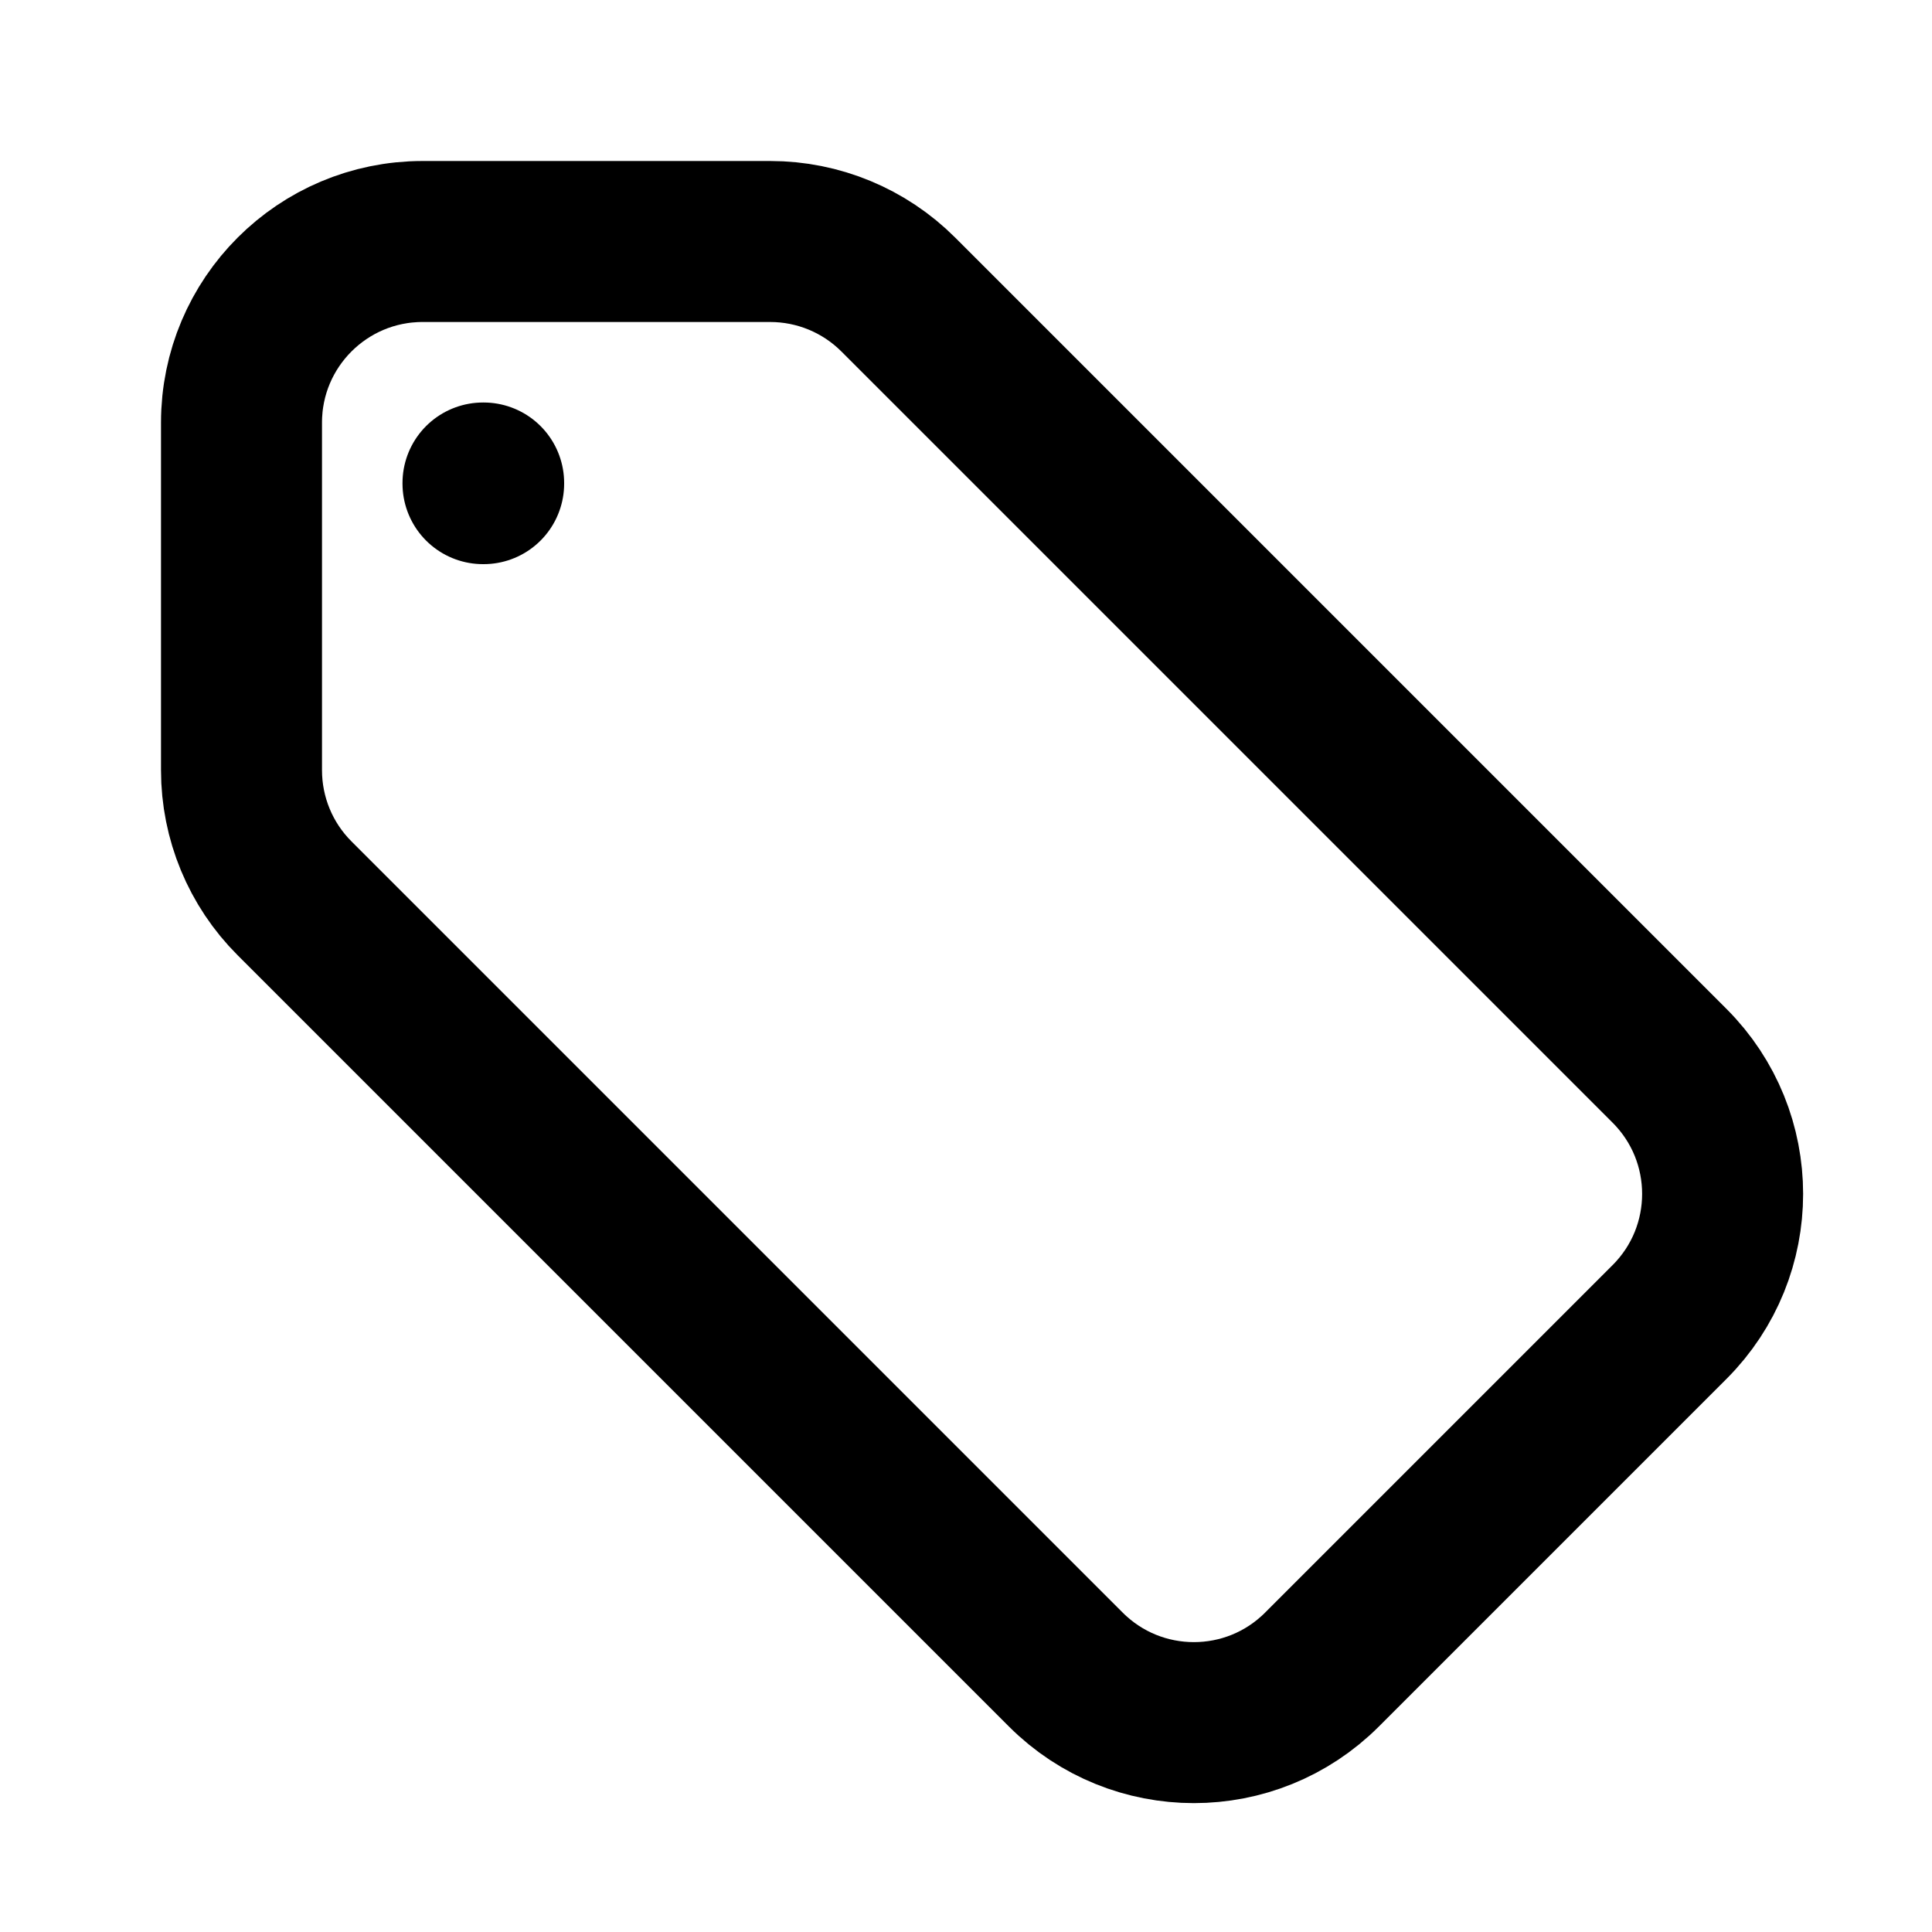
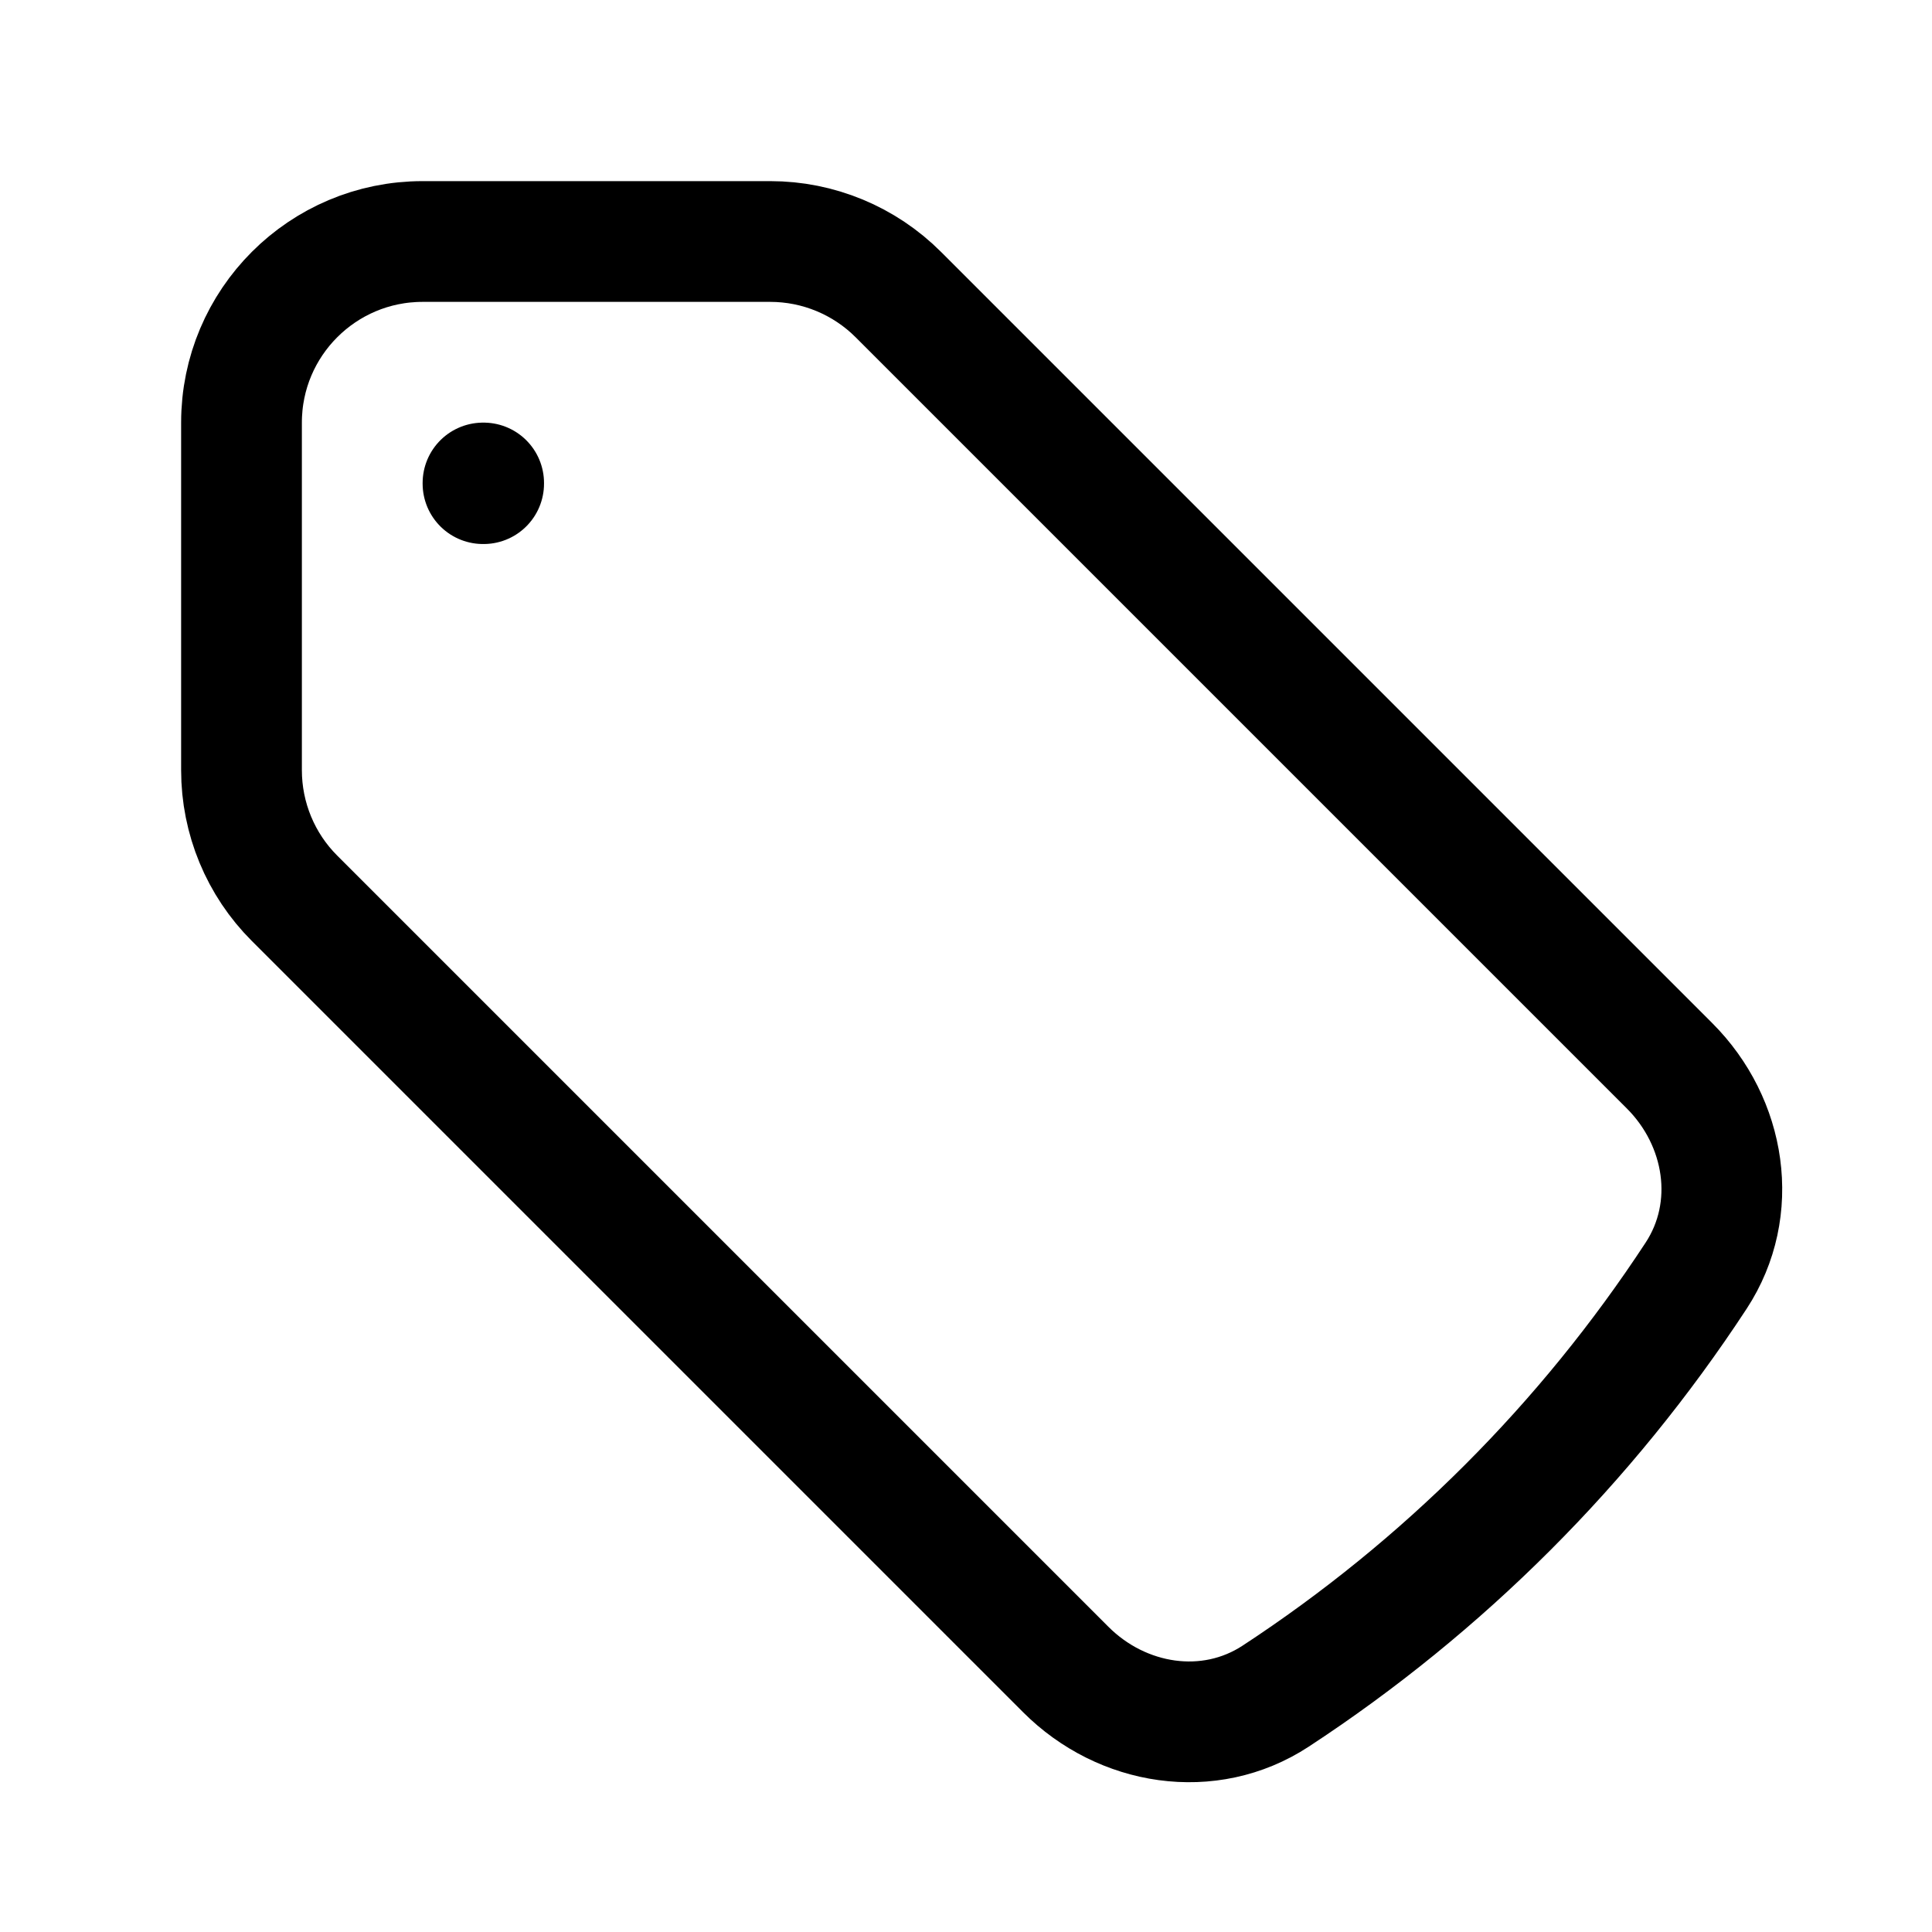
- <svg xmlns="http://www.w3.org/2000/svg" fill="none" stroke="currentColor" viewBox="0 0 24 24">
-   <path stroke-linecap="round" stroke-linejoin="round" stroke-width="2" d="M9.568 3H5.25A2.25 2.25 0 003 5.25v4.318c0 .597.237 1.17.659 1.591l9.581 9.581a2.25 2.25 0 003.182 0l4.318-4.318a2.25 2.25 0 000-3.182l-9.581-9.581A2.25 2.25 0 009.568 3z" />
-   <path stroke-linecap="round" stroke-linejoin="round" stroke-width="2" d="M6 6h.008v.008H6V6z" />
+ <svg xmlns="http://www.w3.org/2000/svg" fill="none" viewBox="0 0 24 24" stroke-width="1.5" stroke="currentColor">
+   <path stroke-linecap="round" stroke-linejoin="round" d="M9.568 3H5.25A2.25 2.25 0 0 0 3 5.25v4.318c0 .597.237 1.17.659 1.591l9.581 9.581c.699.699 1.78.872 2.607.33a18.095 18.095 0 0 0 5.223-5.223c.542-.827.369-1.908-.33-2.607L11.16 3.66A2.25 2.25 0 0 0 9.568 3Z" />
+   <path stroke-linecap="round" stroke-linejoin="round" d="M6 6h.008v.008H6V6Z" />
</svg>
